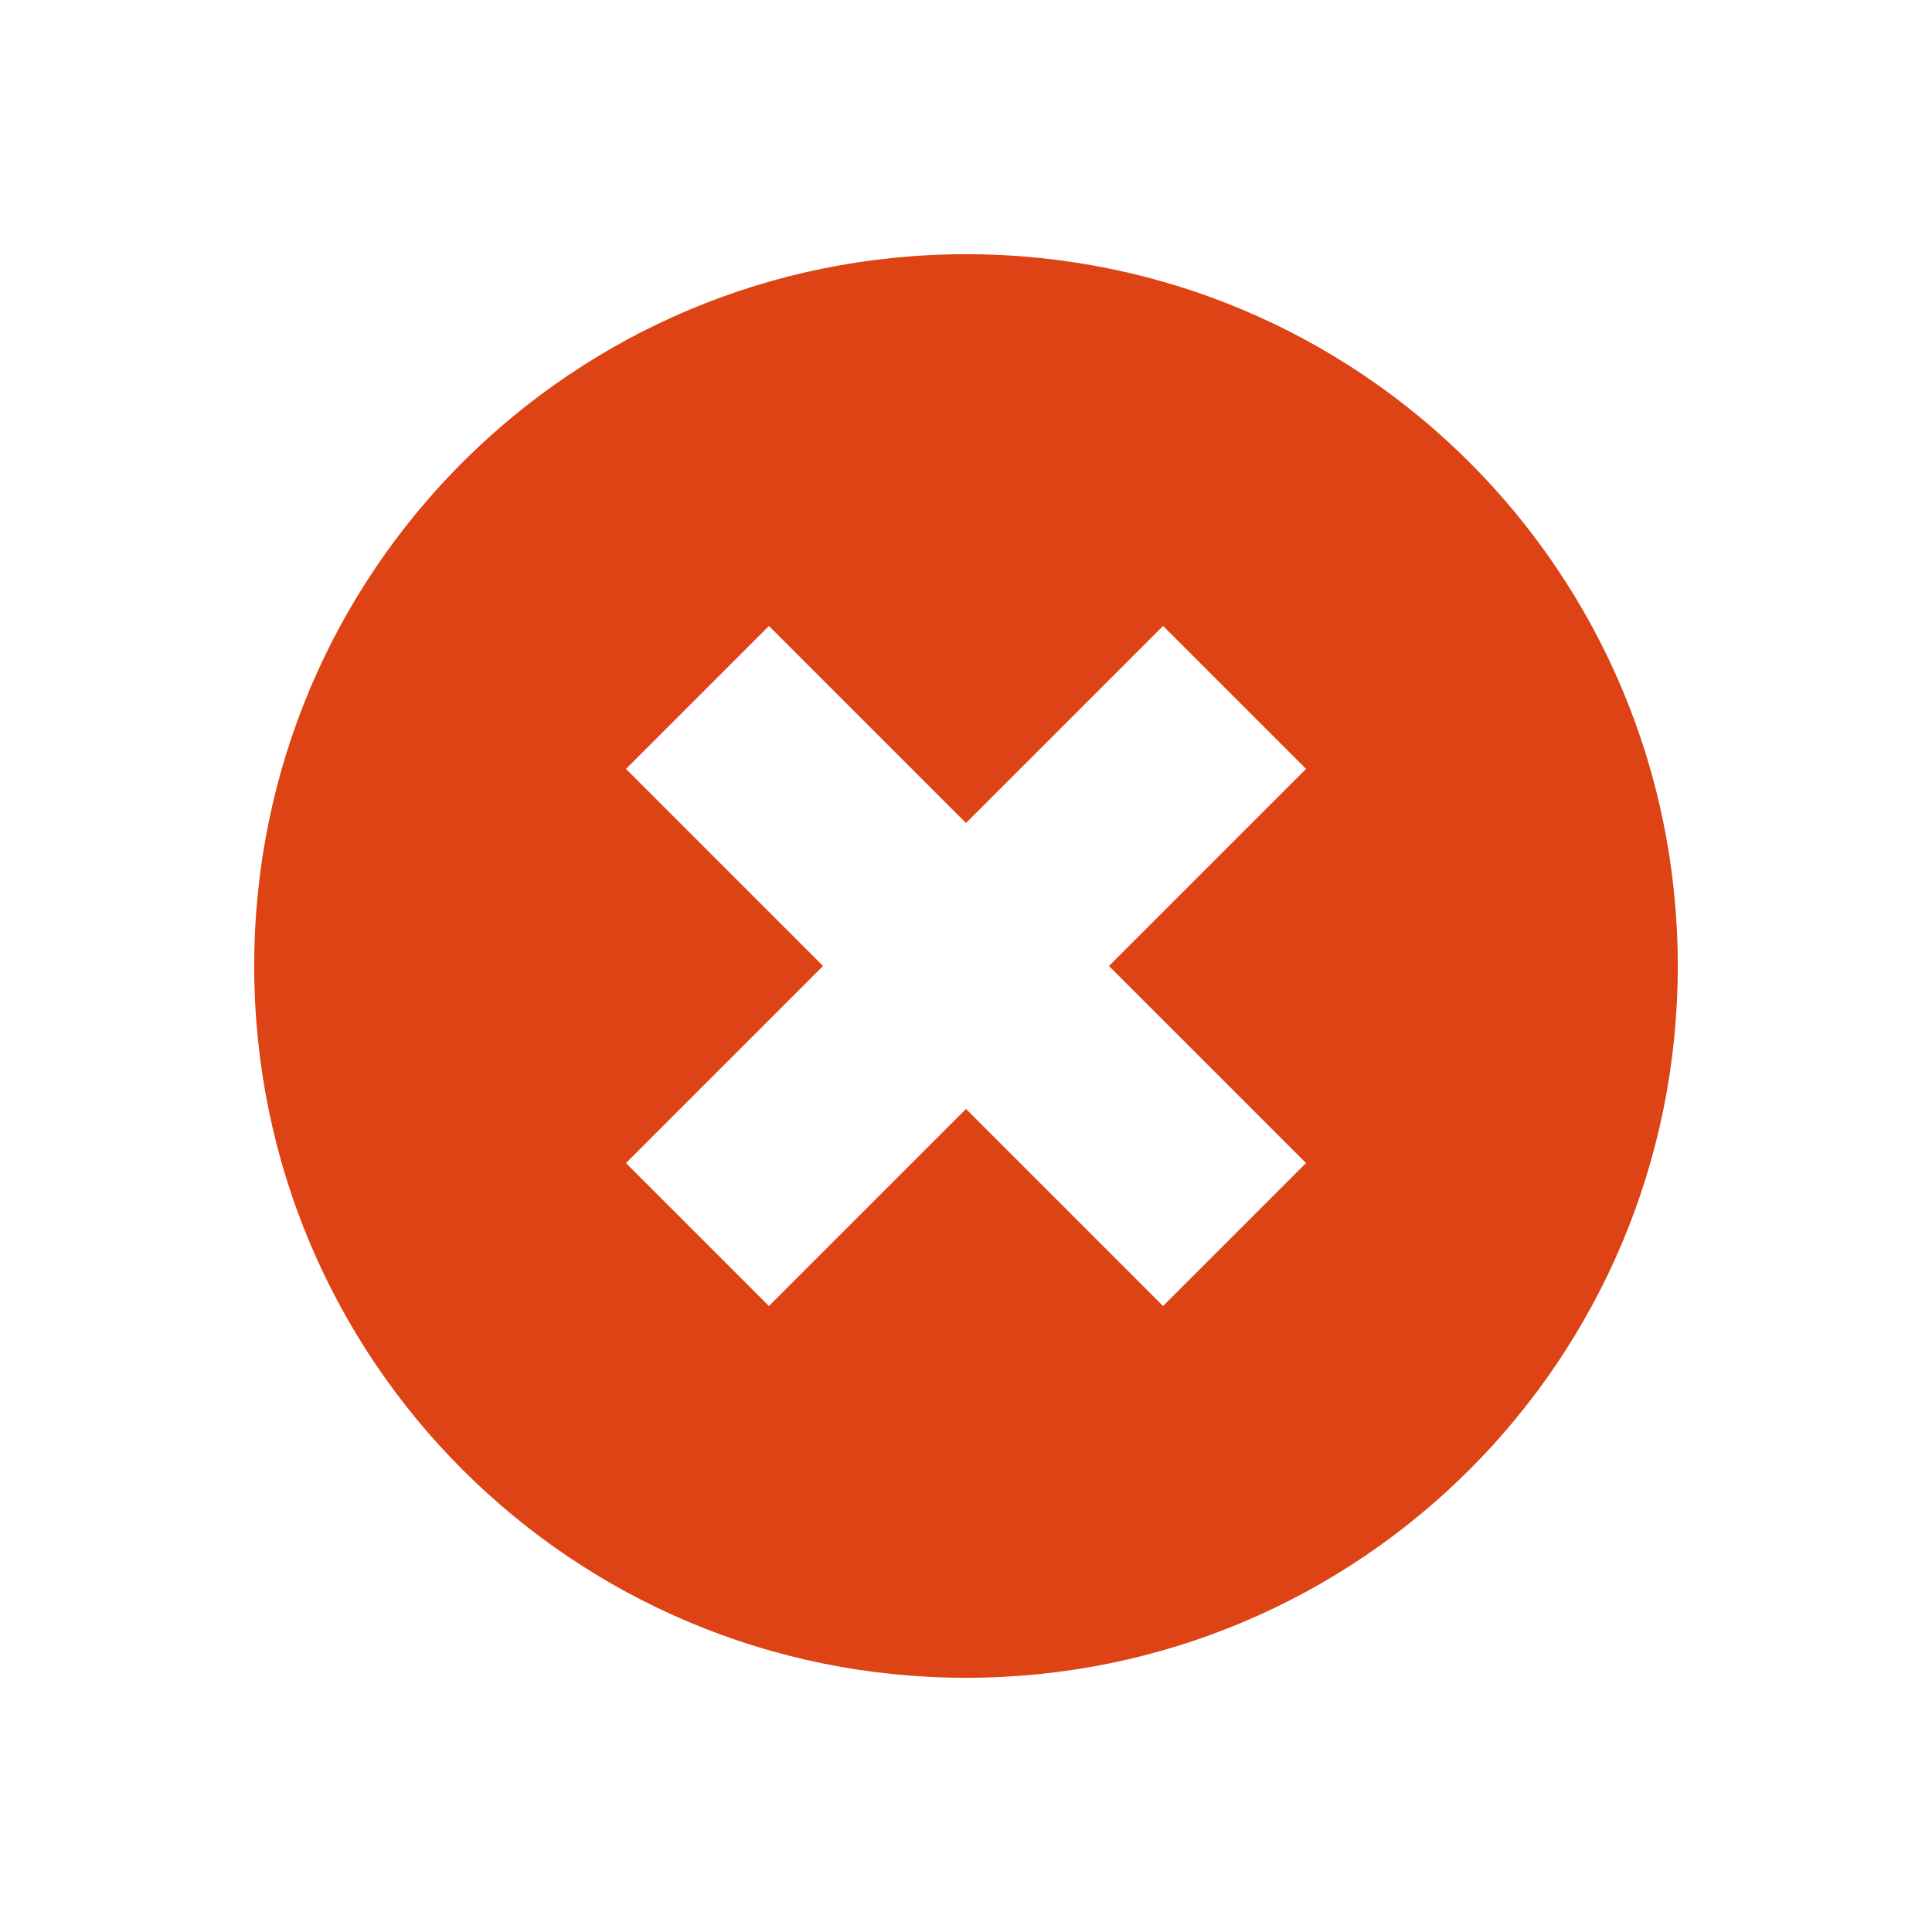
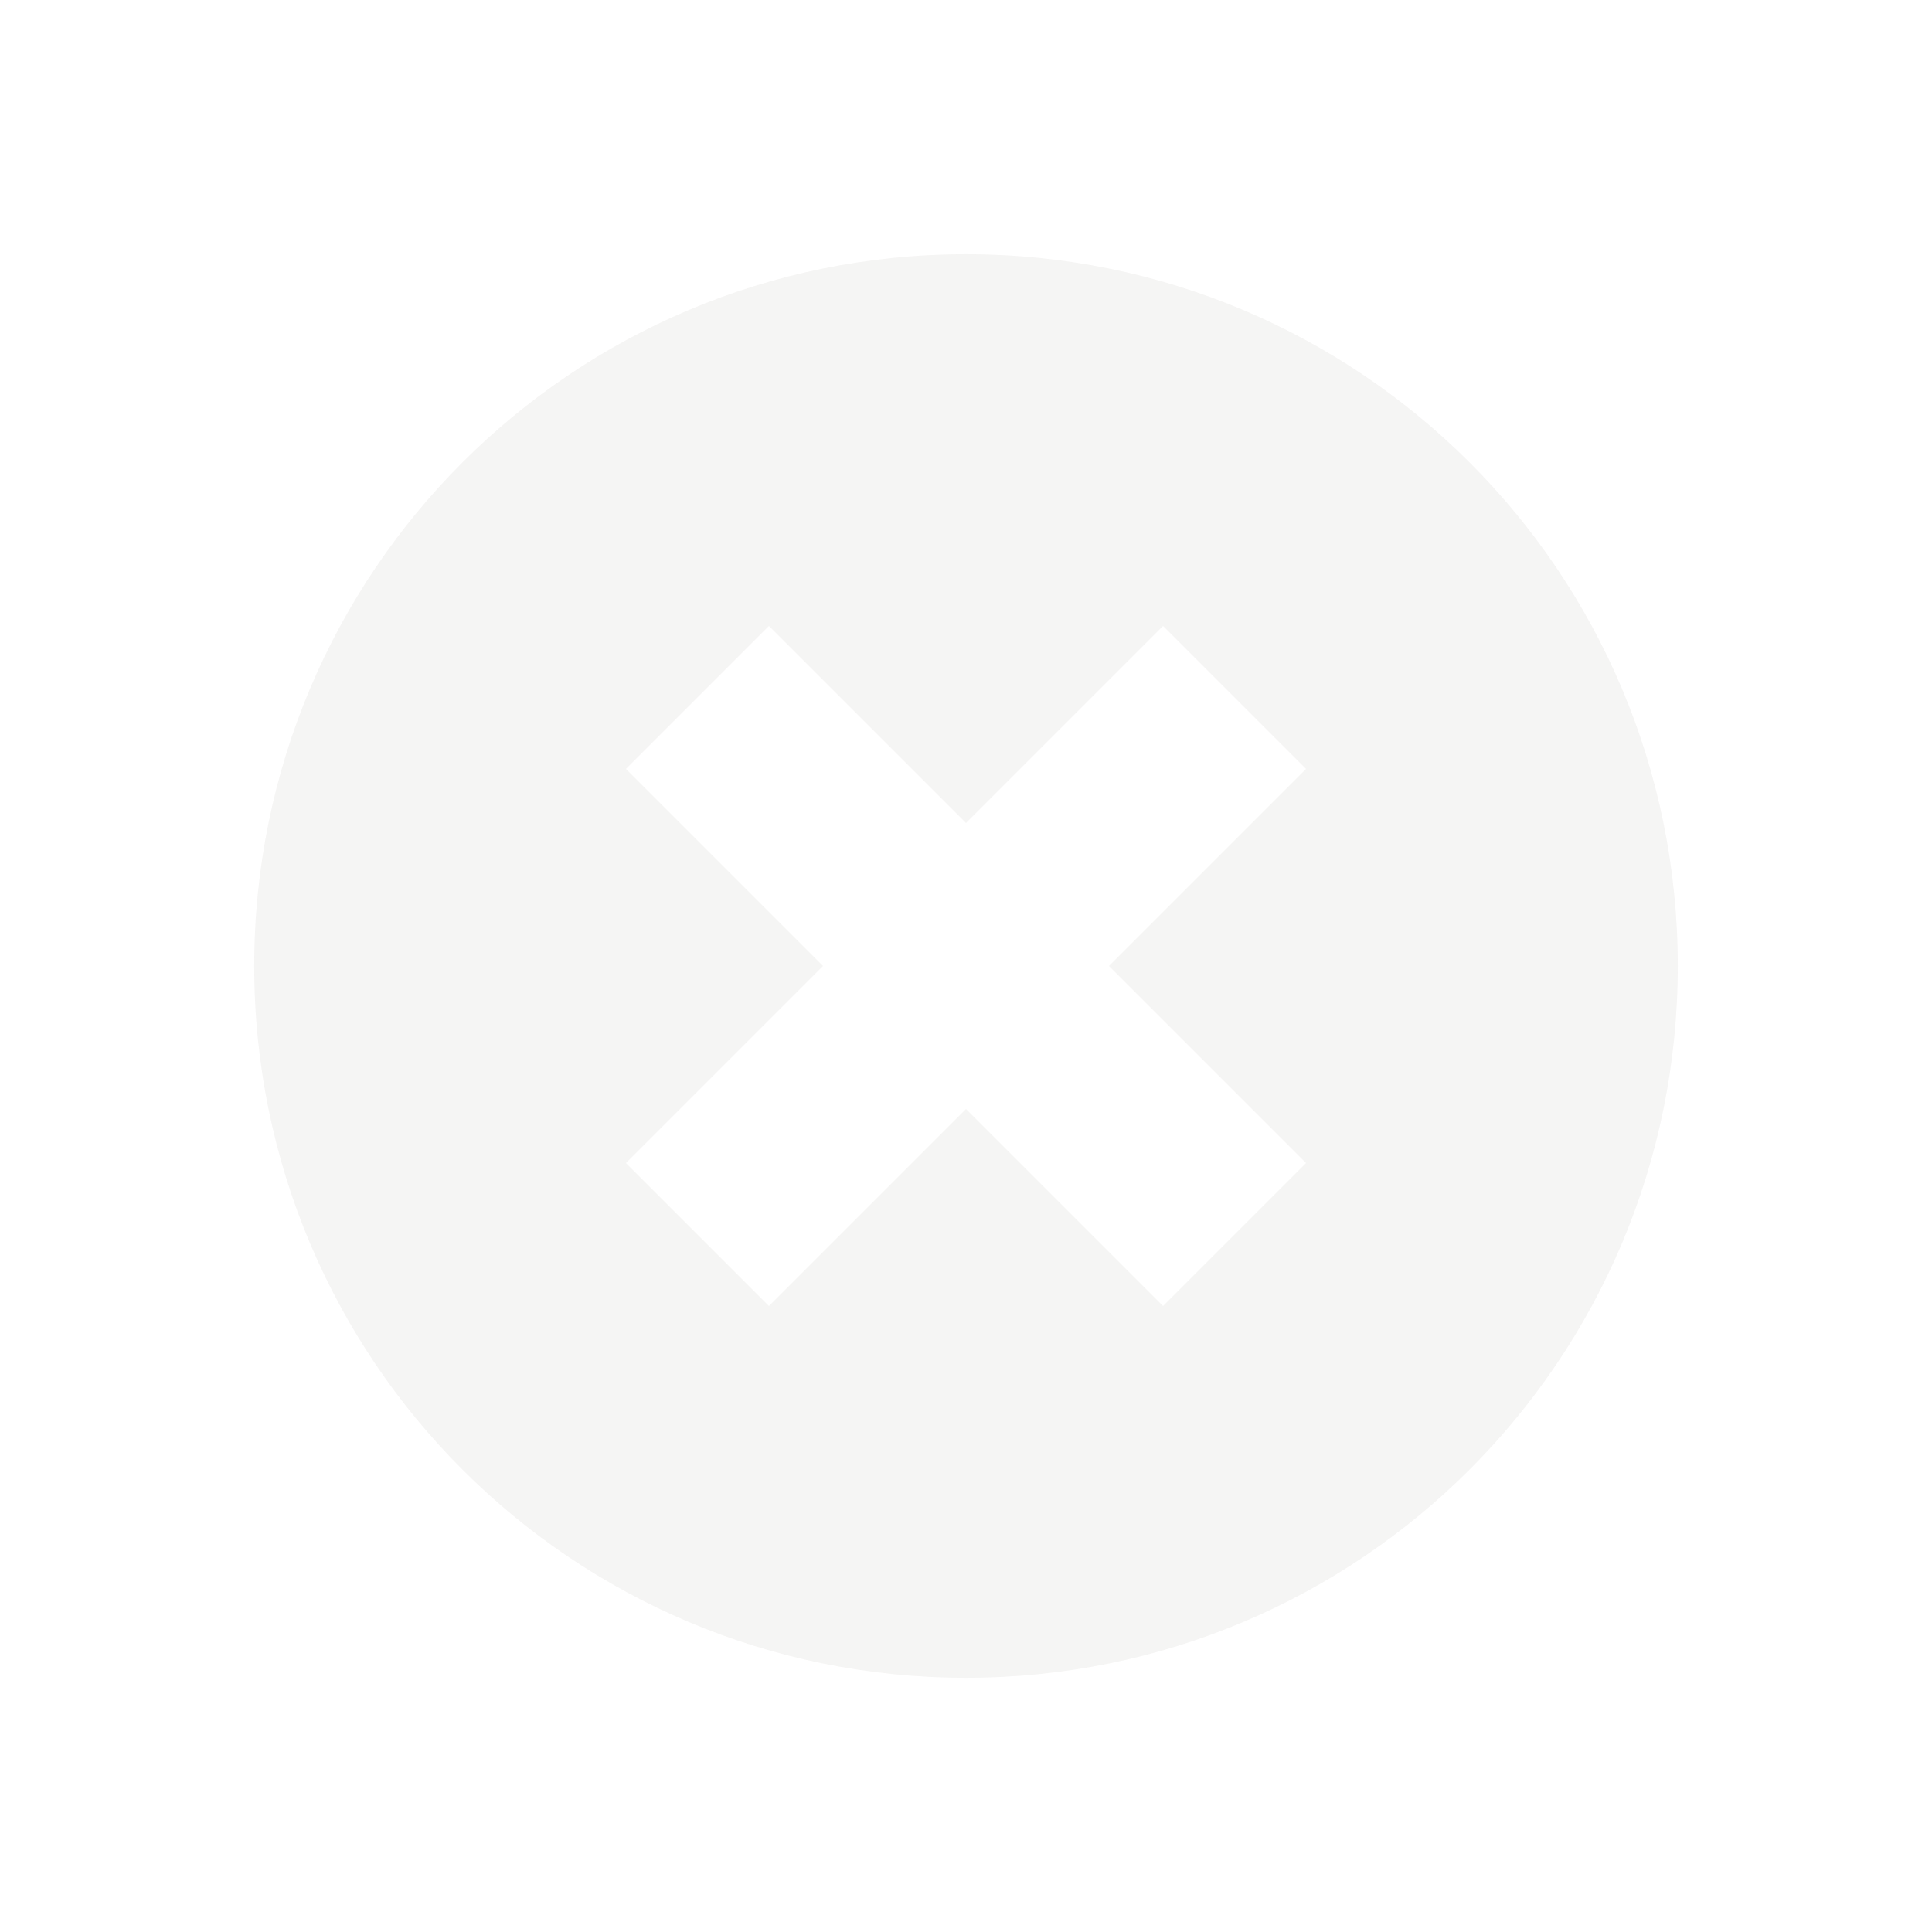
<svg xmlns="http://www.w3.org/2000/svg" xmlns:ns1="http://www.openswatchbook.org/uri/2009/osb" id="svg4486" height="19" viewBox="0 0 19 19" width="19" version="1.1">
  <defs id="defs10">
    <linearGradient id="linearGradient3781" ns1:paint="solid">
      <stop style="stop-color:#000000;stop-opacity:1;" offset="0" id="stop3783" />
    </linearGradient>
  </defs>
  <g id="layer1" transform="translate(290.21 -522.86)">
    <g id="g4113" transform="translate(-289.71 -511)">
      <rect id="rect4539" style="color:#000000;fill:none" height="19" width="19" y="1033.86" x="-0.5" />
-       <path style="opacity:1;fill:#dd4314;fill-opacity:1;stroke:none" d="M 9.5 2.5 C 5.627 2.5 2.5 5.627 2.5 9.5 C 2.5 13.373 5.627 16.5 9.5 16.5 C 13.373 16.5 16.5 13.373 16.5 9.5 C 16.5 5.627 13.373 2.5 9.5 2.5 z M 7.562 6.156 L 9.5 8.094 L 11.438 6.156 L 12.844 7.562 L 10.906 9.5 L 12.844 11.438 L 11.438 12.844 L 9.5 10.906 L 7.562 12.844 L 6.156 11.438 L 8.094 9.5 L 6.156 7.562 L 7.562 6.156 z " transform="translate(-0.5,1033.86)" id="path2985" />
+       <path style="opacity:0.75;fill:#f2f1f0;fill-opacity:1;stroke:none" d="M 9.5 2.5 C 5.627 2.5 2.5 5.627 2.5 9.5 C 2.5 13.373 5.627 16.5 9.5 16.5 C 13.373 16.5 16.5 13.373 16.5 9.5 C 16.5 5.627 13.373 2.5 9.5 2.5 z M 7.562 6.156 L 9.5 8.094 L 11.438 6.156 L 12.844 7.562 L 10.906 9.5 L 12.844 11.438 L 11.438 12.844 L 9.5 10.906 L 7.562 12.844 L 6.156 11.438 L 8.094 9.5 L 6.156 7.562 L 7.562 6.156 z " transform="translate(-0.5,1033.86)" id="path2985" />
    </g>
  </g>
</svg>
